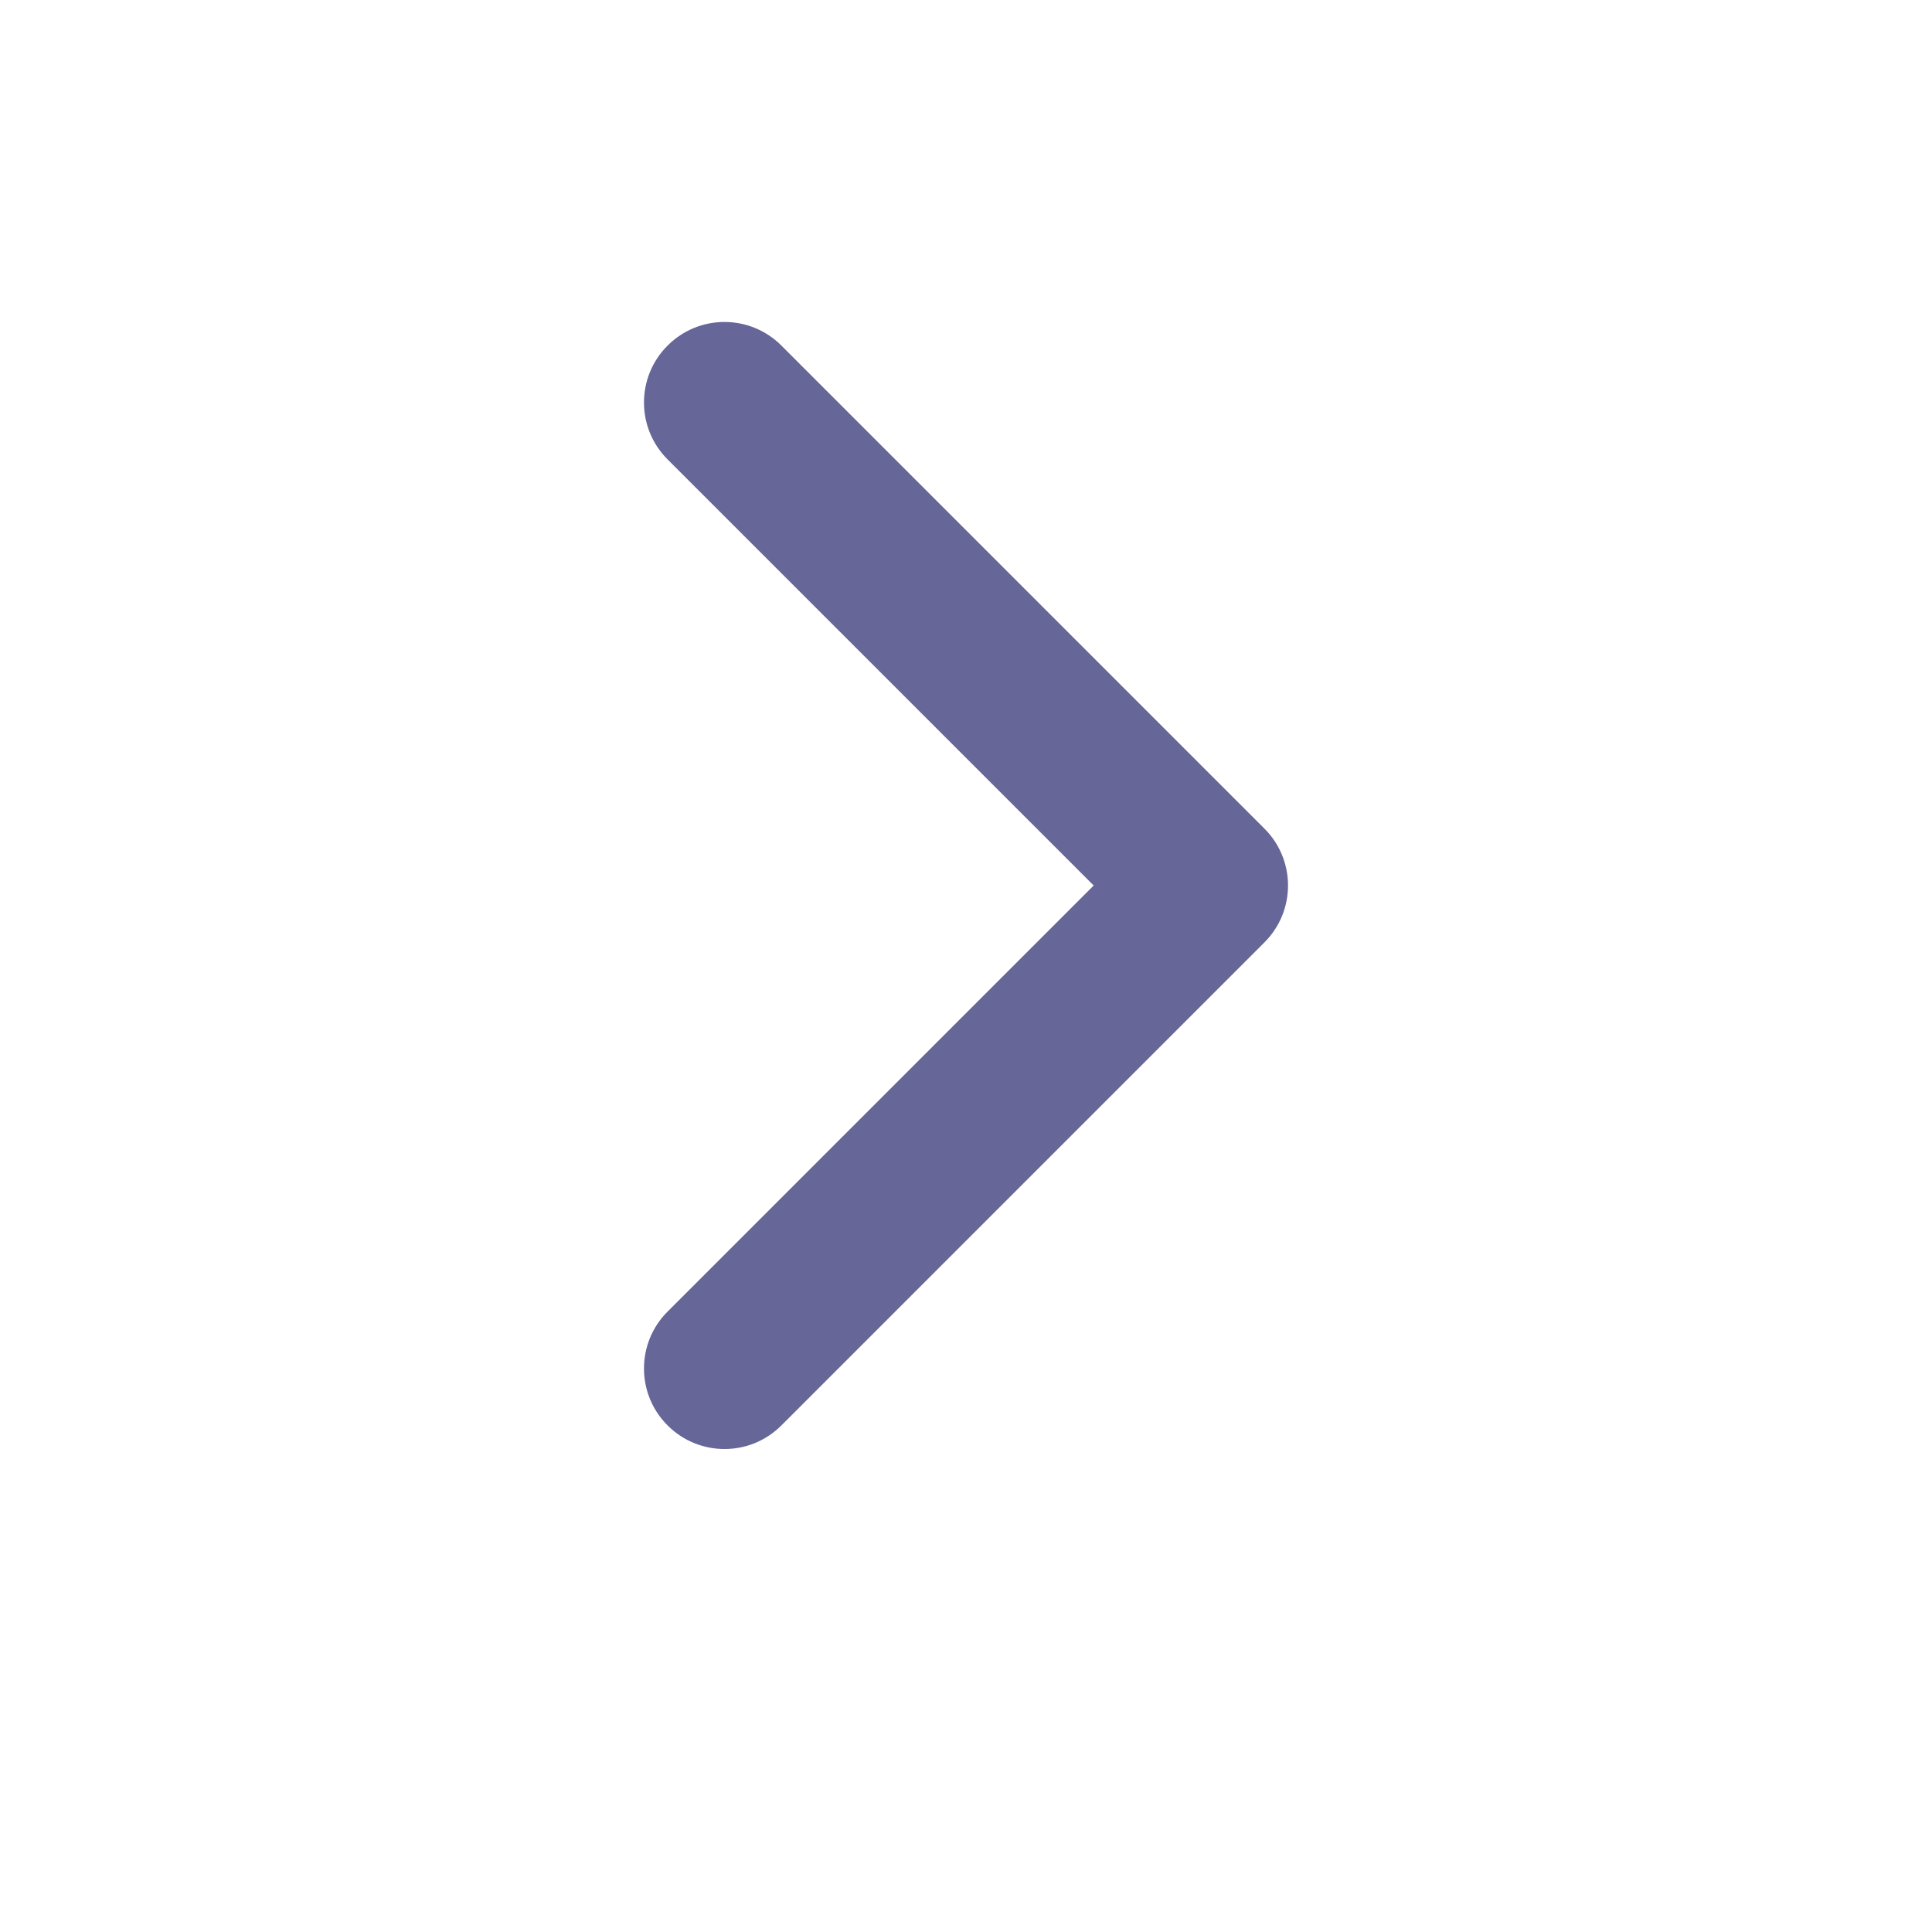
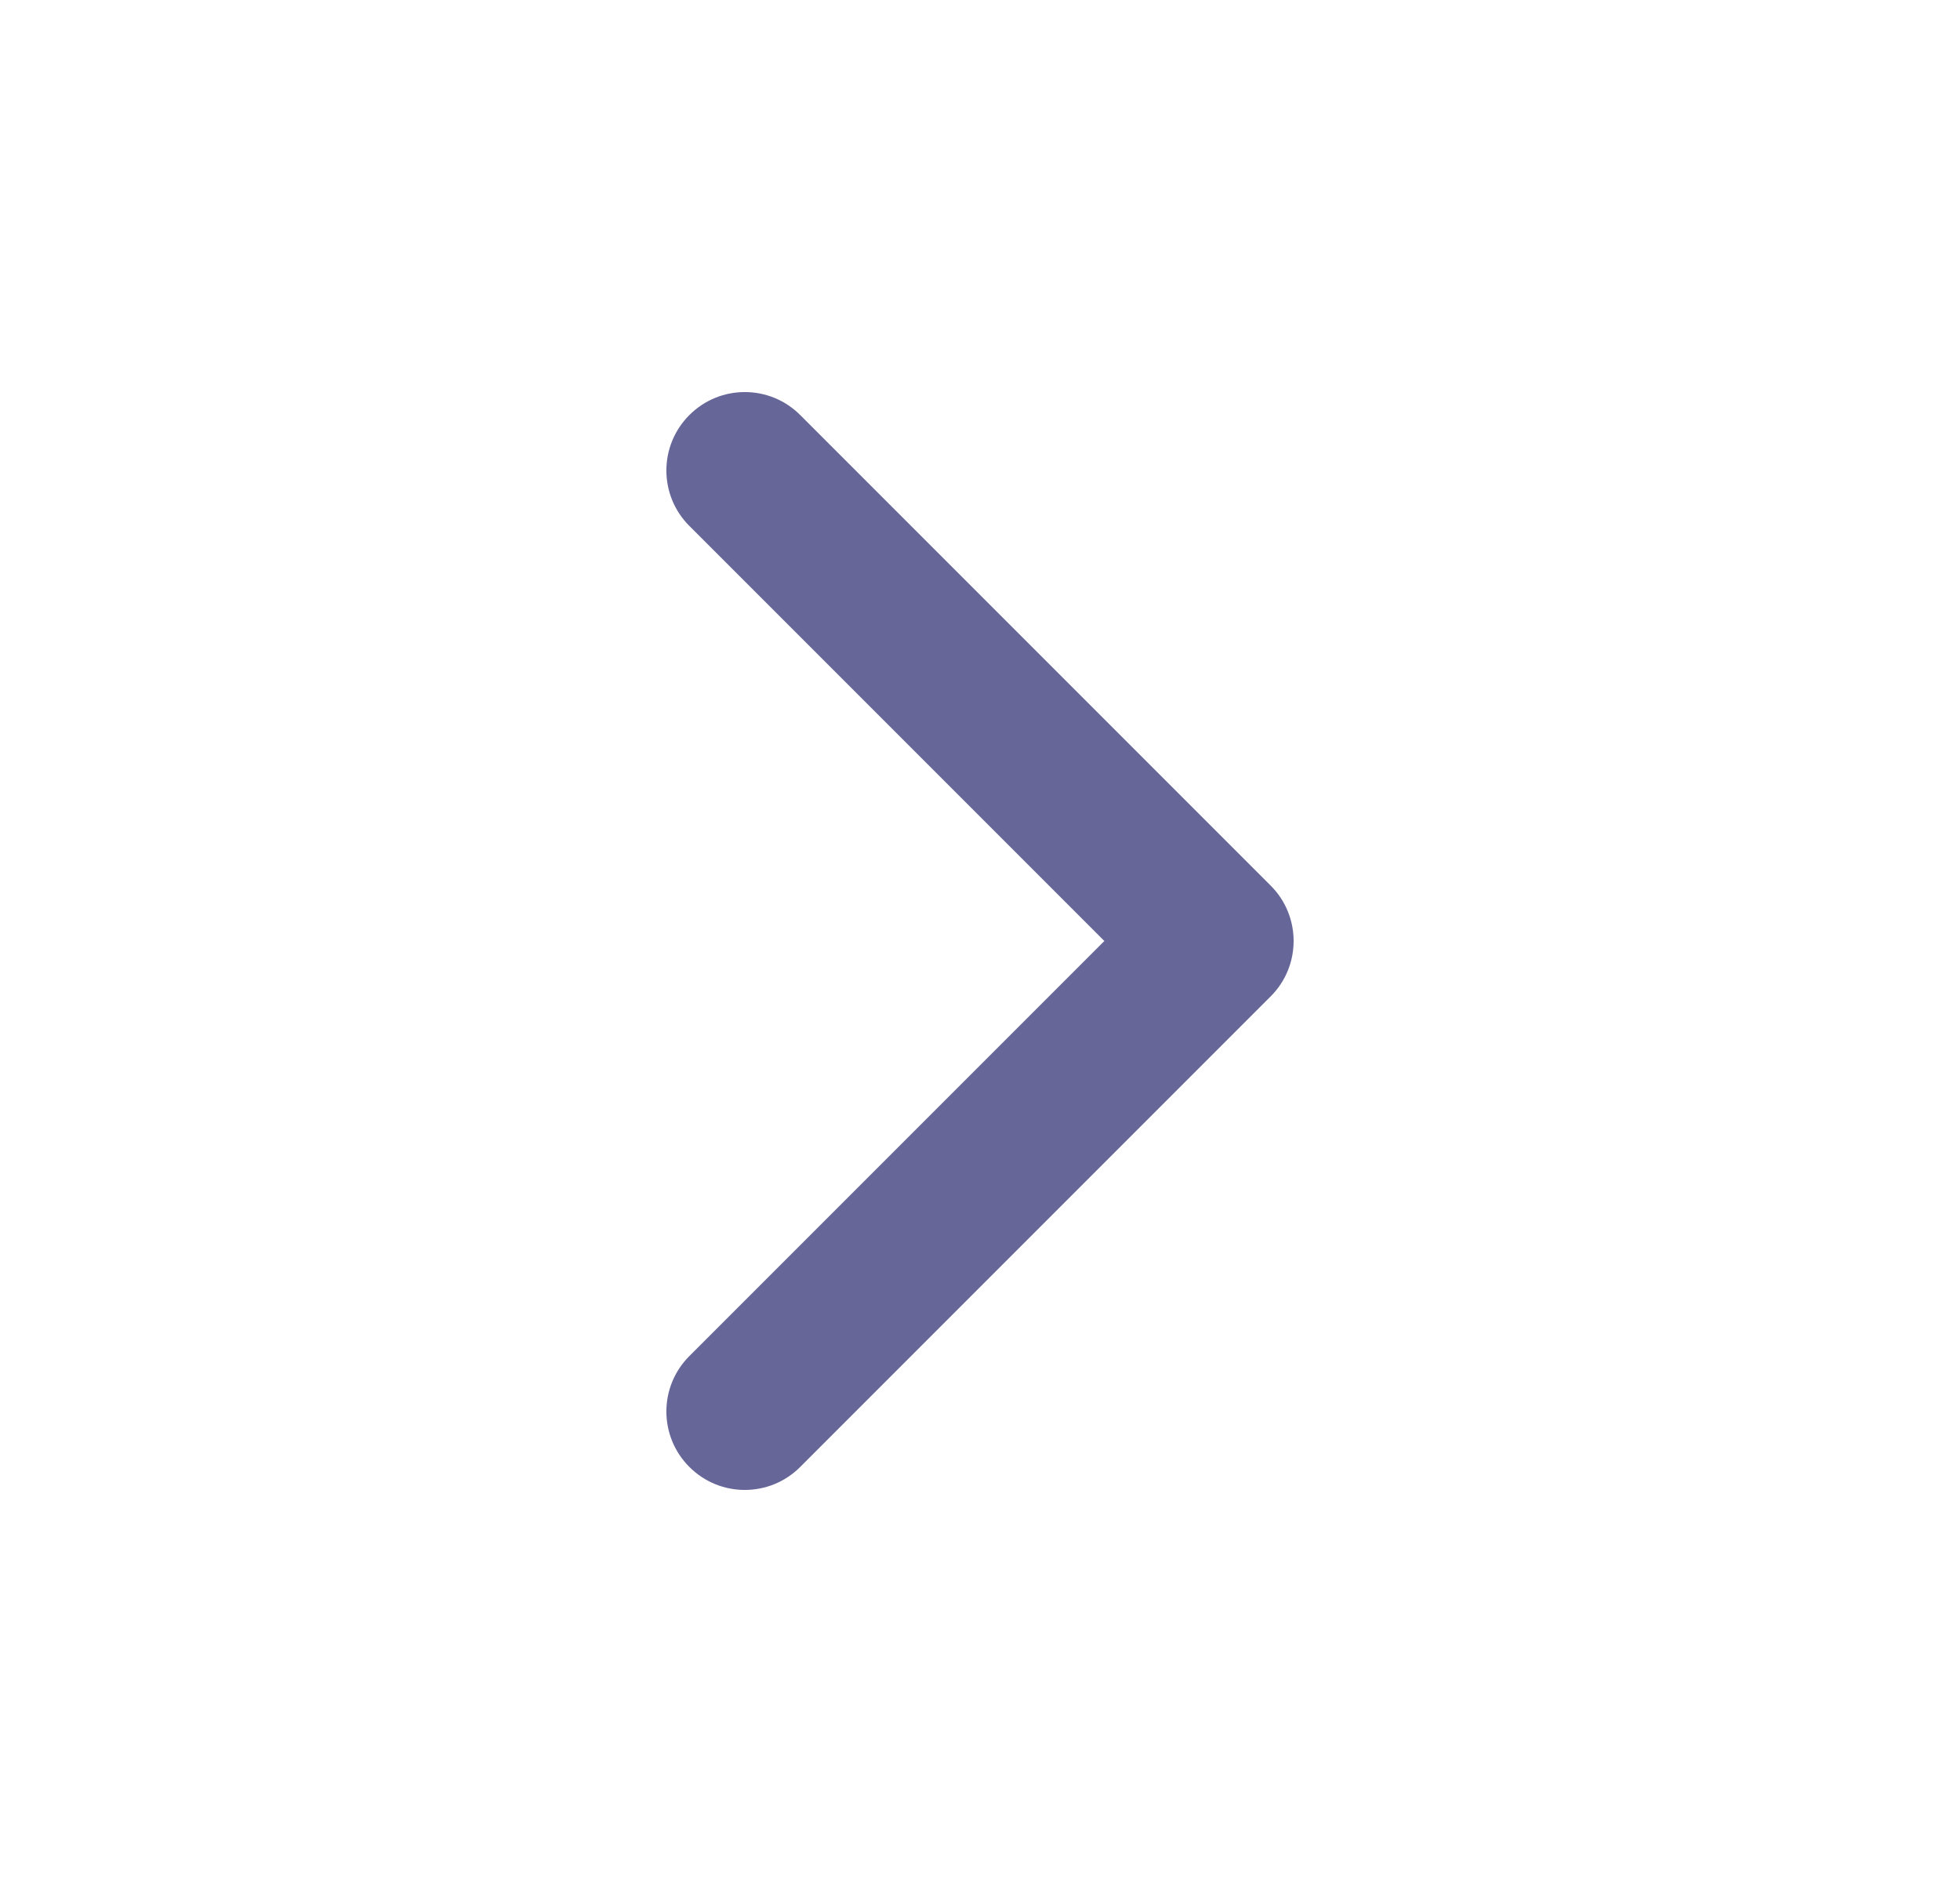
- <svg xmlns="http://www.w3.org/2000/svg" width="24" height="24" viewBox="0 0 24 24" fill="none">
-   <path fill-rule="evenodd" clip-rule="evenodd" d="M8.293 4.293C8.683 3.902 9.317 3.902 9.707 4.293L15.707 10.293C16.098 10.683 16.098 11.317 15.707 11.707L9.707 17.707C9.317 18.098 8.683 18.098 8.293 17.707C7.902 17.317 7.902 16.683 8.293 16.293L13.586 11L8.293 5.707C7.902 5.317 7.902 4.683 8.293 4.293Z" fill="#666699" />
+ <svg xmlns="http://www.w3.org/2000/svg" width="25" height="24" viewBox="0 0 25 24" fill="none">
+   <path fill-rule="evenodd" clip-rule="evenodd" d="M8.793 5.293C9.183 4.902 9.817 4.902 10.207 5.293L16.207 11.293C16.598 11.683 16.598 12.317 16.207 12.707L10.207 18.707C9.817 19.098 9.183 19.098 8.793 18.707C8.402 18.317 8.402 17.683 8.793 17.293L14.086 12L8.793 6.707C8.402 6.317 8.402 5.683 8.793 5.293Z" fill="#666699" />
</svg>
